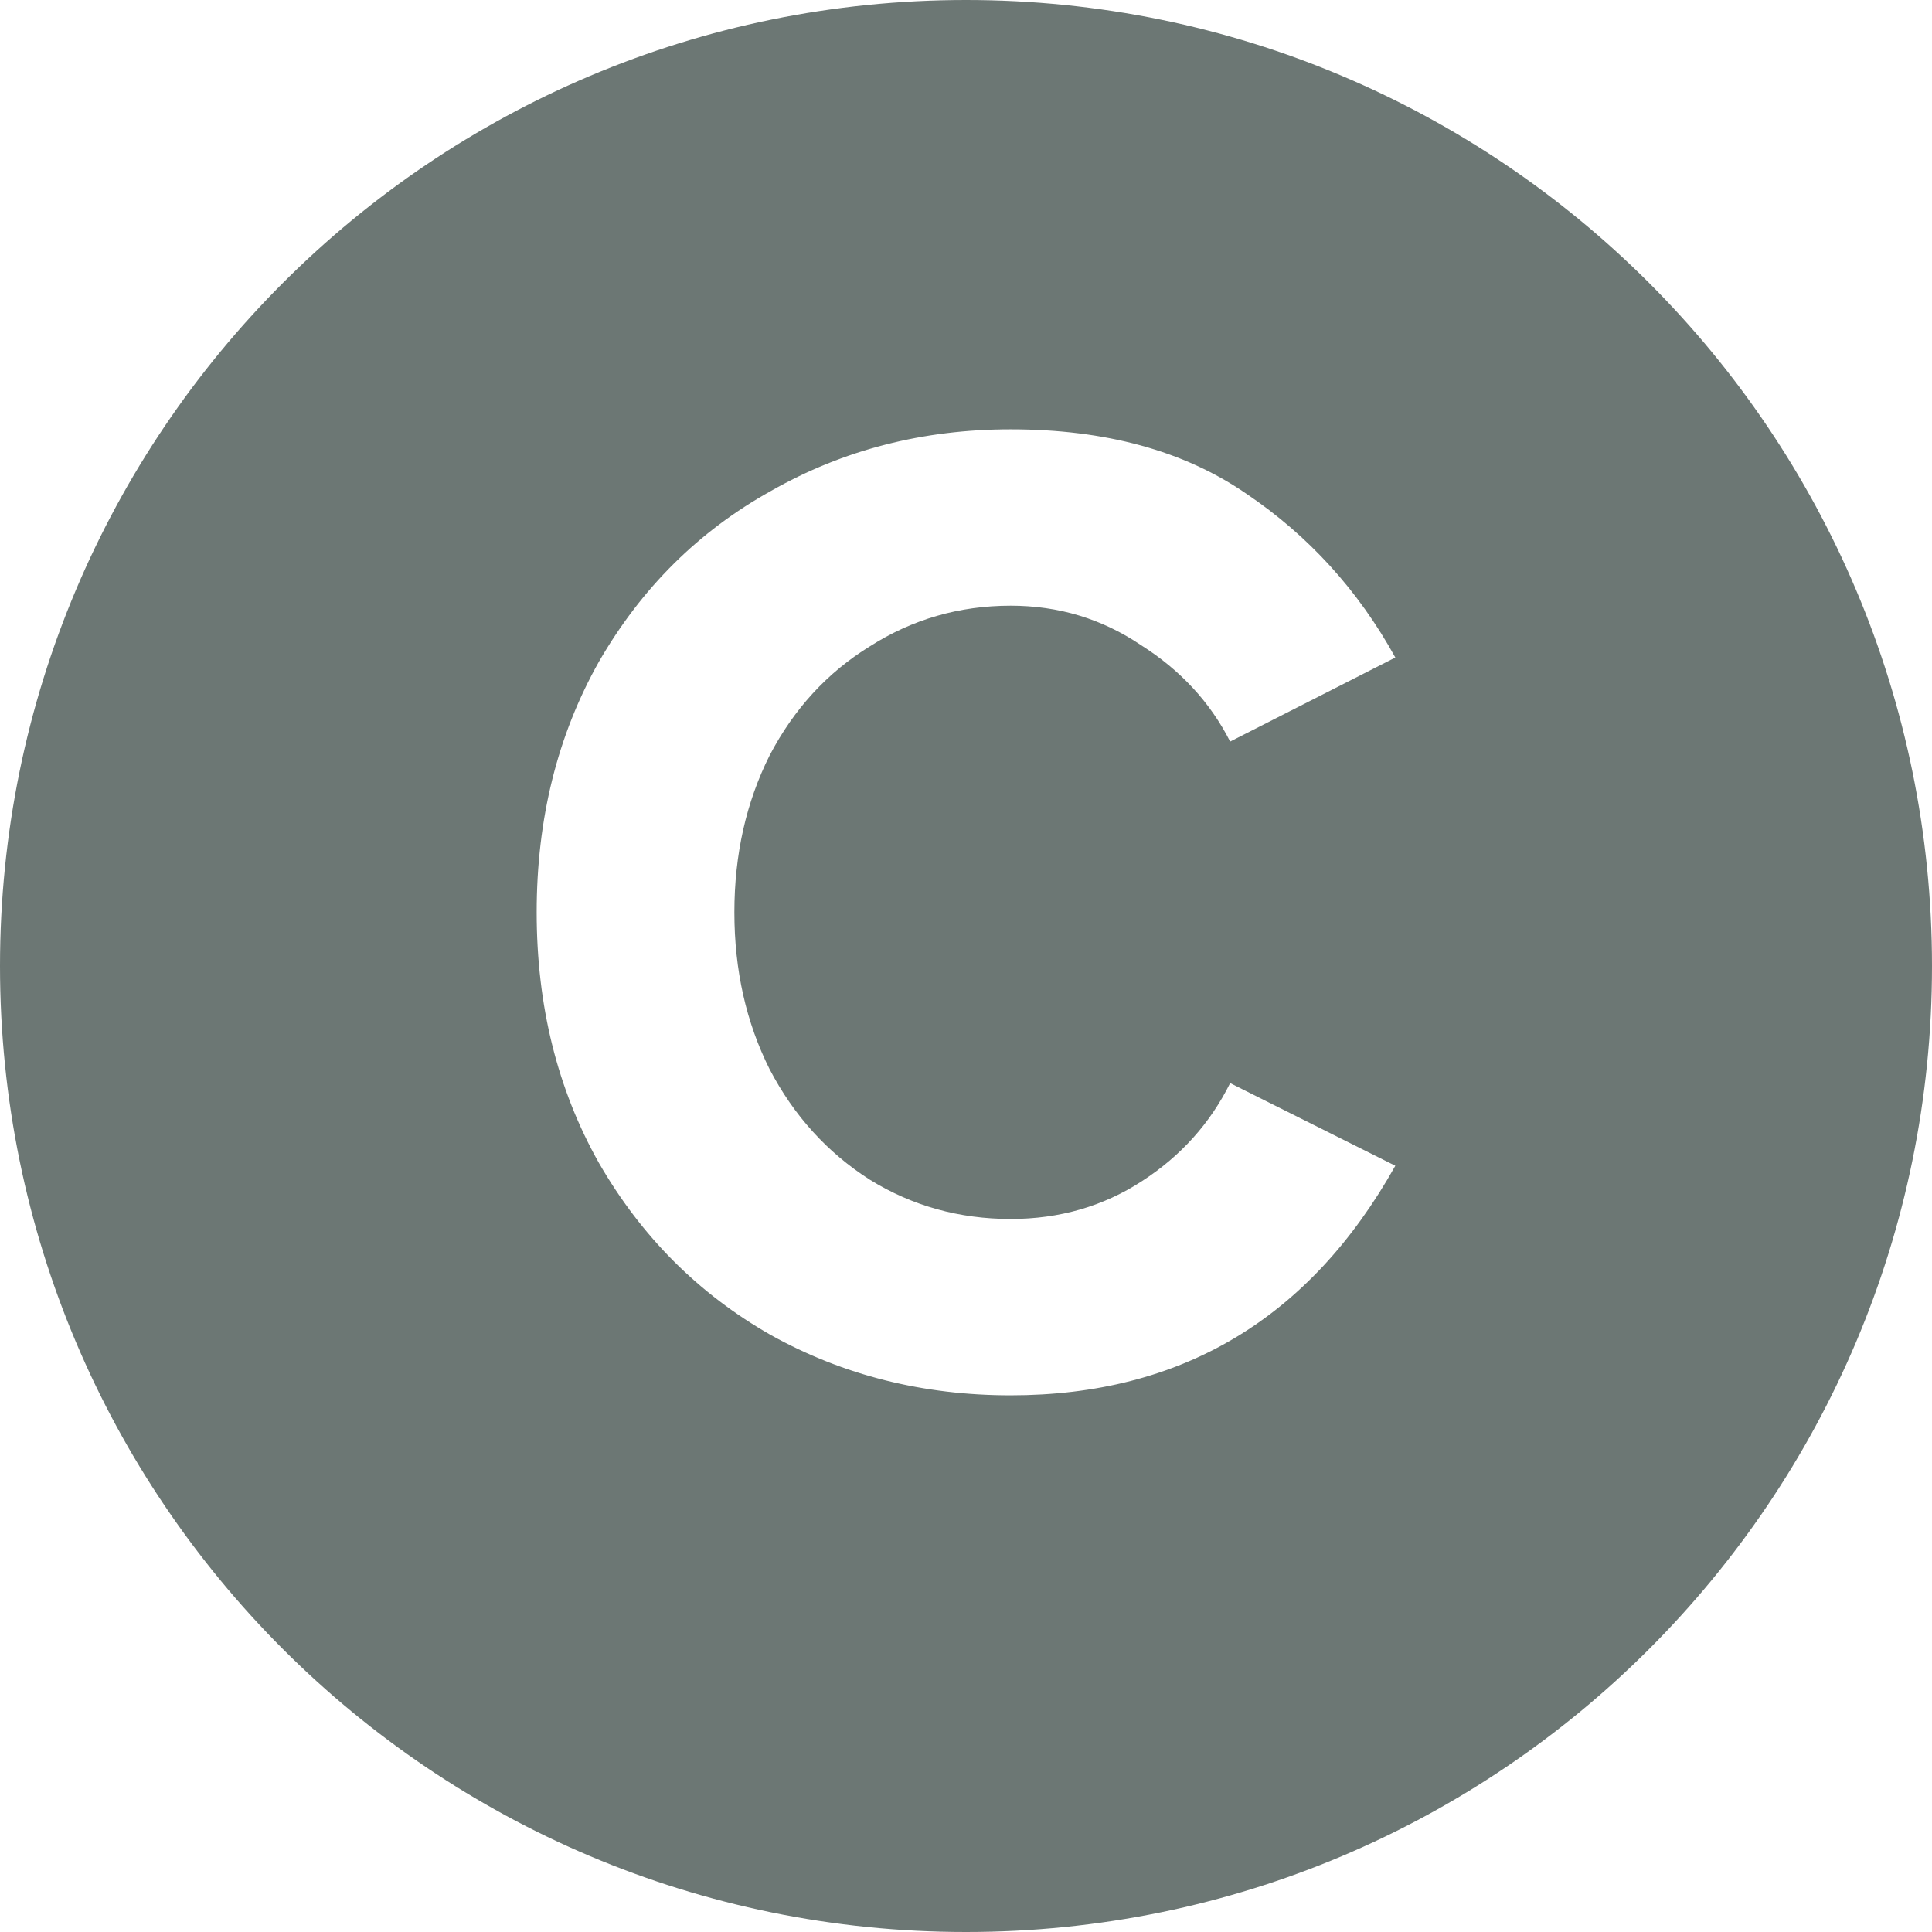
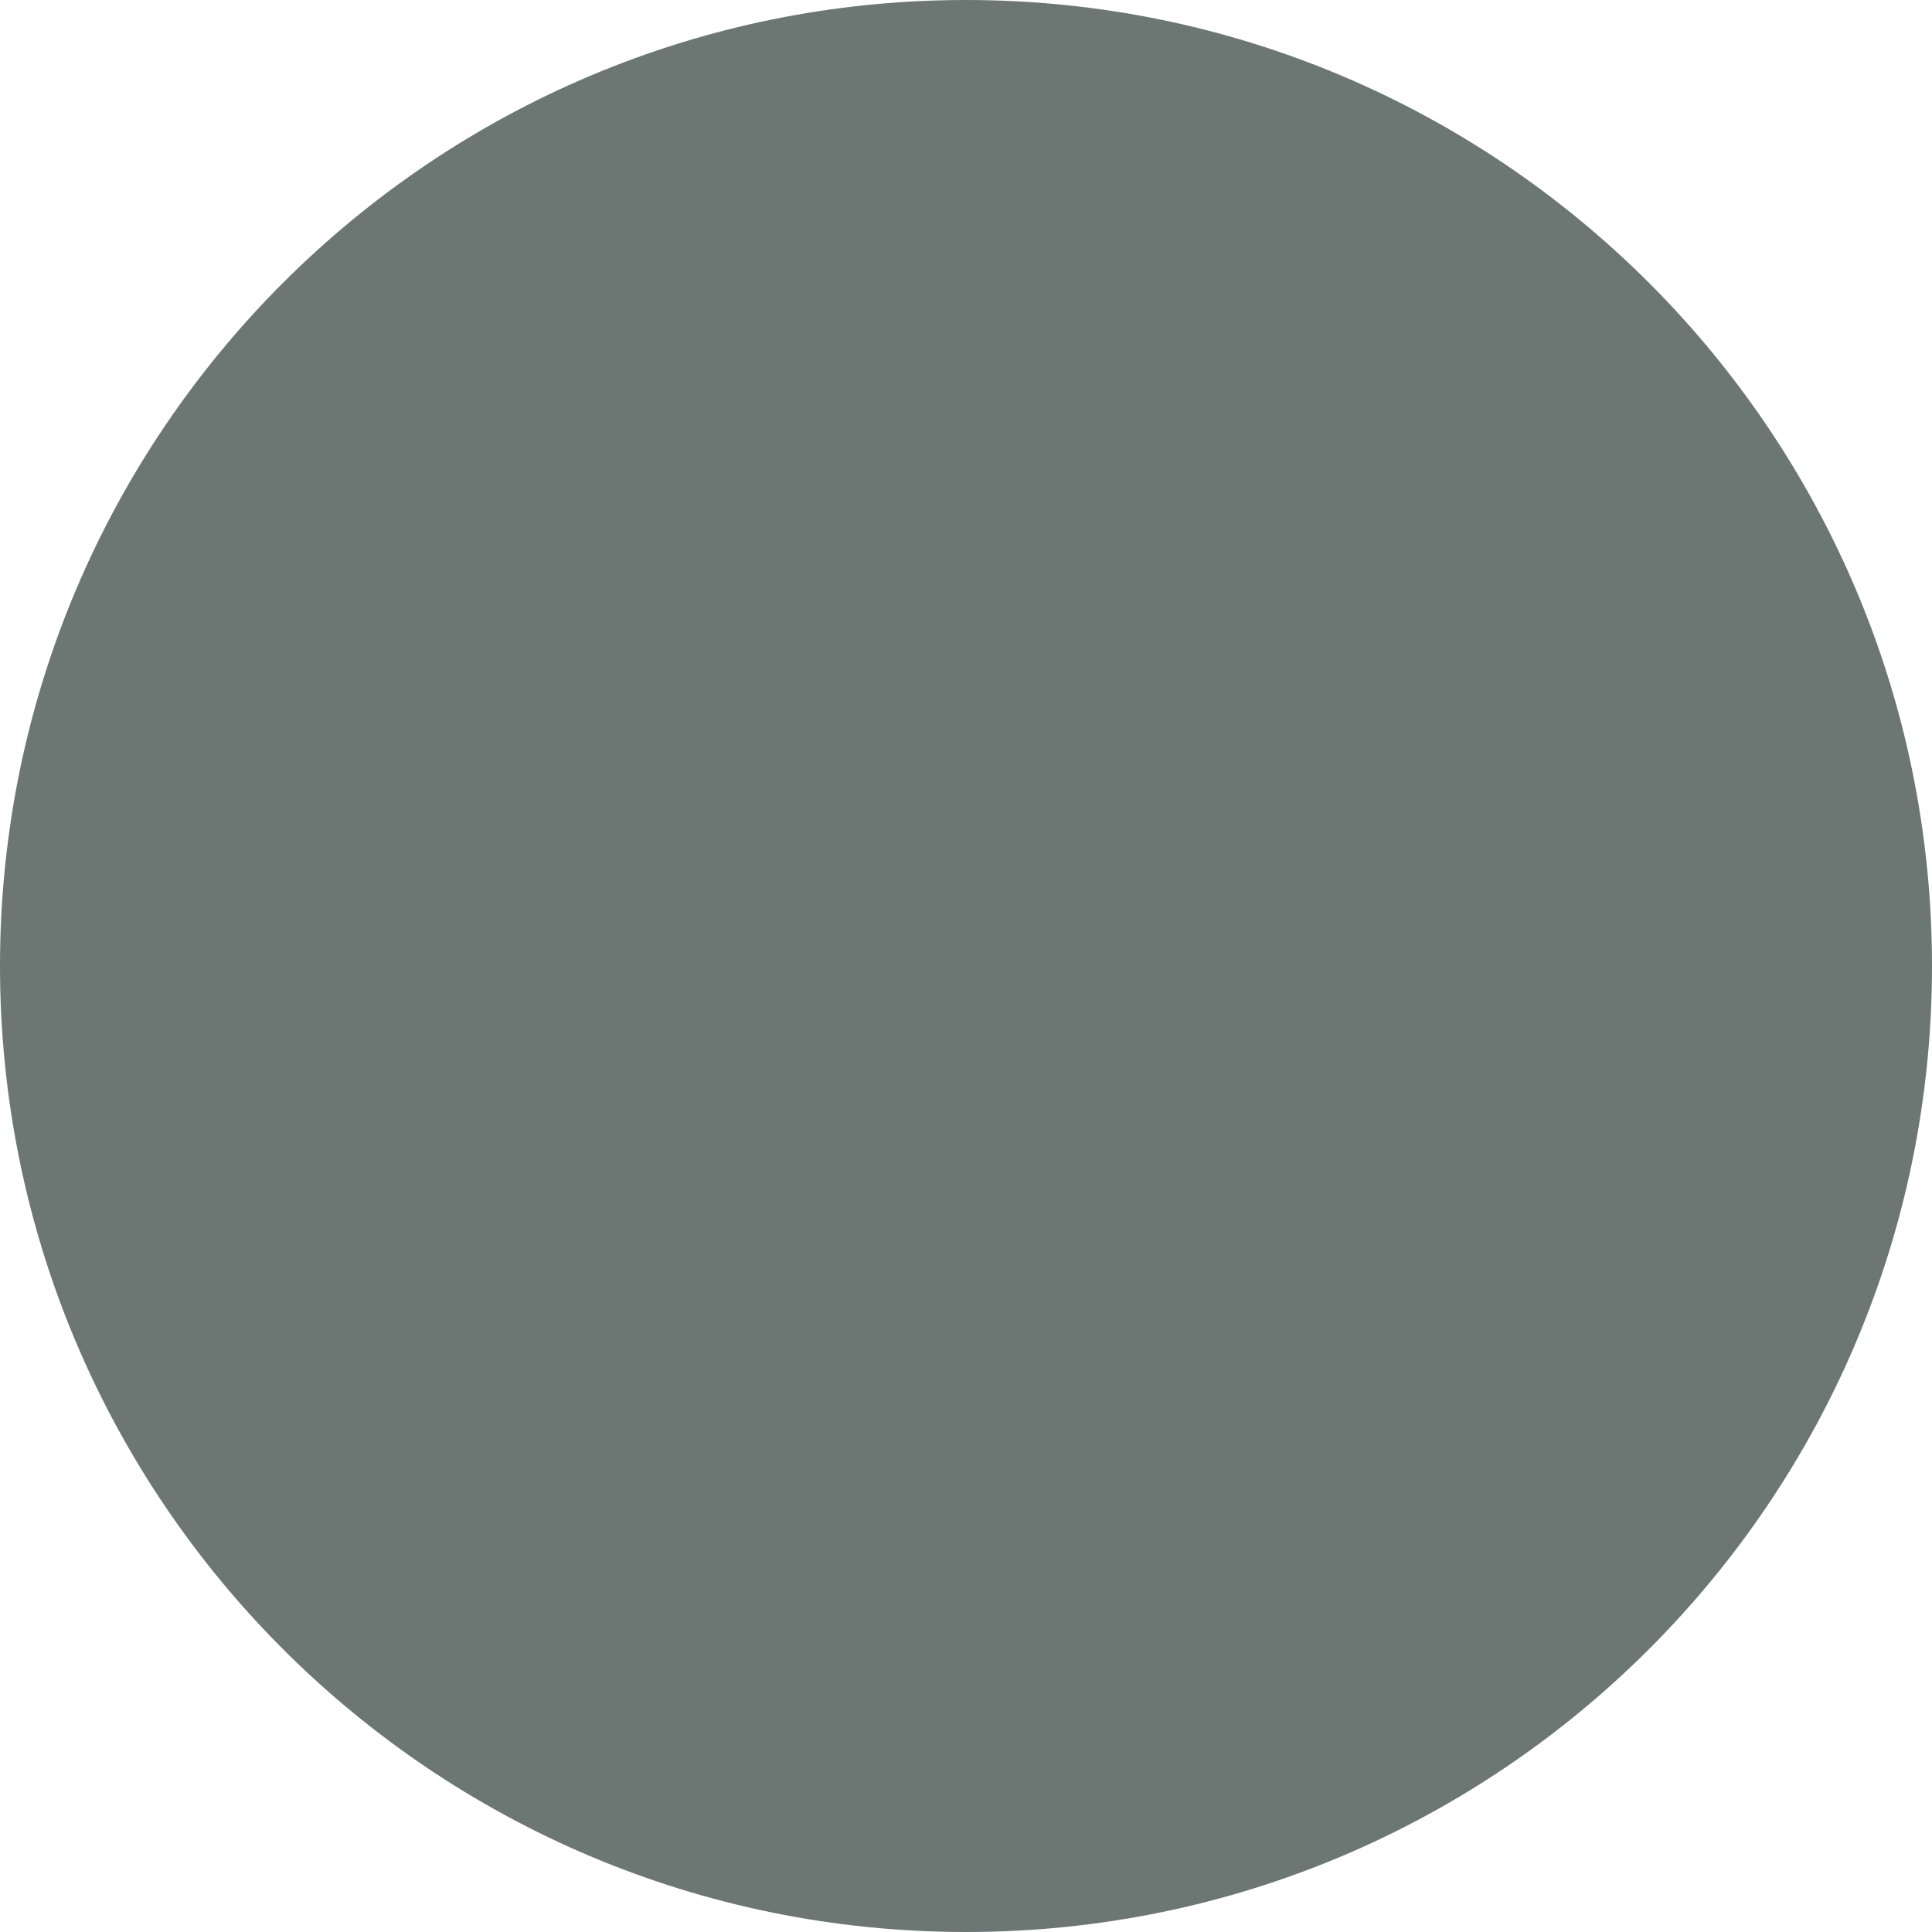
<svg xmlns="http://www.w3.org/2000/svg" width="18" height="18" viewBox="0 0 18 18" fill="none">
-   <path fill-rule="evenodd" clip-rule="evenodd" d="M9 18C13.971 18 18 13.971 18 9C18 4.029 13.971 0 9 0C4.029 0 0 4.029 0 9C0 13.971 4.029 18 9 18ZM7.183 12.439C7.856 12.813 8.6 13 9.416 13C11.006 13 12.201 12.287 13 10.861L11.461 10.091C11.275 10.465 11.002 10.77 10.64 11.004C10.279 11.239 9.871 11.357 9.416 11.357C8.937 11.357 8.499 11.235 8.104 10.991C7.709 10.739 7.397 10.396 7.17 9.961C6.952 9.526 6.842 9.039 6.842 8.5C6.842 7.961 6.952 7.474 7.17 7.039C7.397 6.604 7.709 6.265 8.104 6.022C8.499 5.77 8.937 5.643 9.416 5.643C9.862 5.643 10.266 5.765 10.628 6.009C10.998 6.243 11.275 6.543 11.461 6.909L13 6.126C12.655 5.5 12.192 4.991 11.612 4.6C11.031 4.2 10.3 4 9.416 4C8.6 4 7.856 4.191 7.183 4.574C6.51 4.948 5.976 5.478 5.58 6.165C5.193 6.852 5 7.63 5 8.5C5 9.37 5.193 10.148 5.58 10.835C5.976 11.522 6.51 12.056 7.183 12.439Z" fill="#6C7774" />
+   <path fillRule="evenodd" clipRule="evenodd" d="M9 18C13.971 18 18 13.971 18 9C18 4.029 13.971 0 9 0C4.029 0 0 4.029 0 9C0 13.971 4.029 18 9 18ZM7.183 12.439C7.856 12.813 8.6 13 9.416 13C11.006 13 12.201 12.287 13 10.861L11.461 10.091C11.275 10.465 11.002 10.77 10.64 11.004C10.279 11.239 9.871 11.357 9.416 11.357C8.937 11.357 8.499 11.235 8.104 10.991C7.709 10.739 7.397 10.396 7.17 9.961C6.952 9.526 6.842 9.039 6.842 8.5C6.842 7.961 6.952 7.474 7.17 7.039C7.397 6.604 7.709 6.265 8.104 6.022C8.499 5.77 8.937 5.643 9.416 5.643C9.862 5.643 10.266 5.765 10.628 6.009C10.998 6.243 11.275 6.543 11.461 6.909L13 6.126C12.655 5.5 12.192 4.991 11.612 4.6C11.031 4.2 10.3 4 9.416 4C8.6 4 7.856 4.191 7.183 4.574C6.51 4.948 5.976 5.478 5.58 6.165C5.193 6.852 5 7.63 5 8.5C5 9.37 5.193 10.148 5.58 10.835C5.976 11.522 6.51 12.056 7.183 12.439Z" fill="#6C7774" />
</svg>
